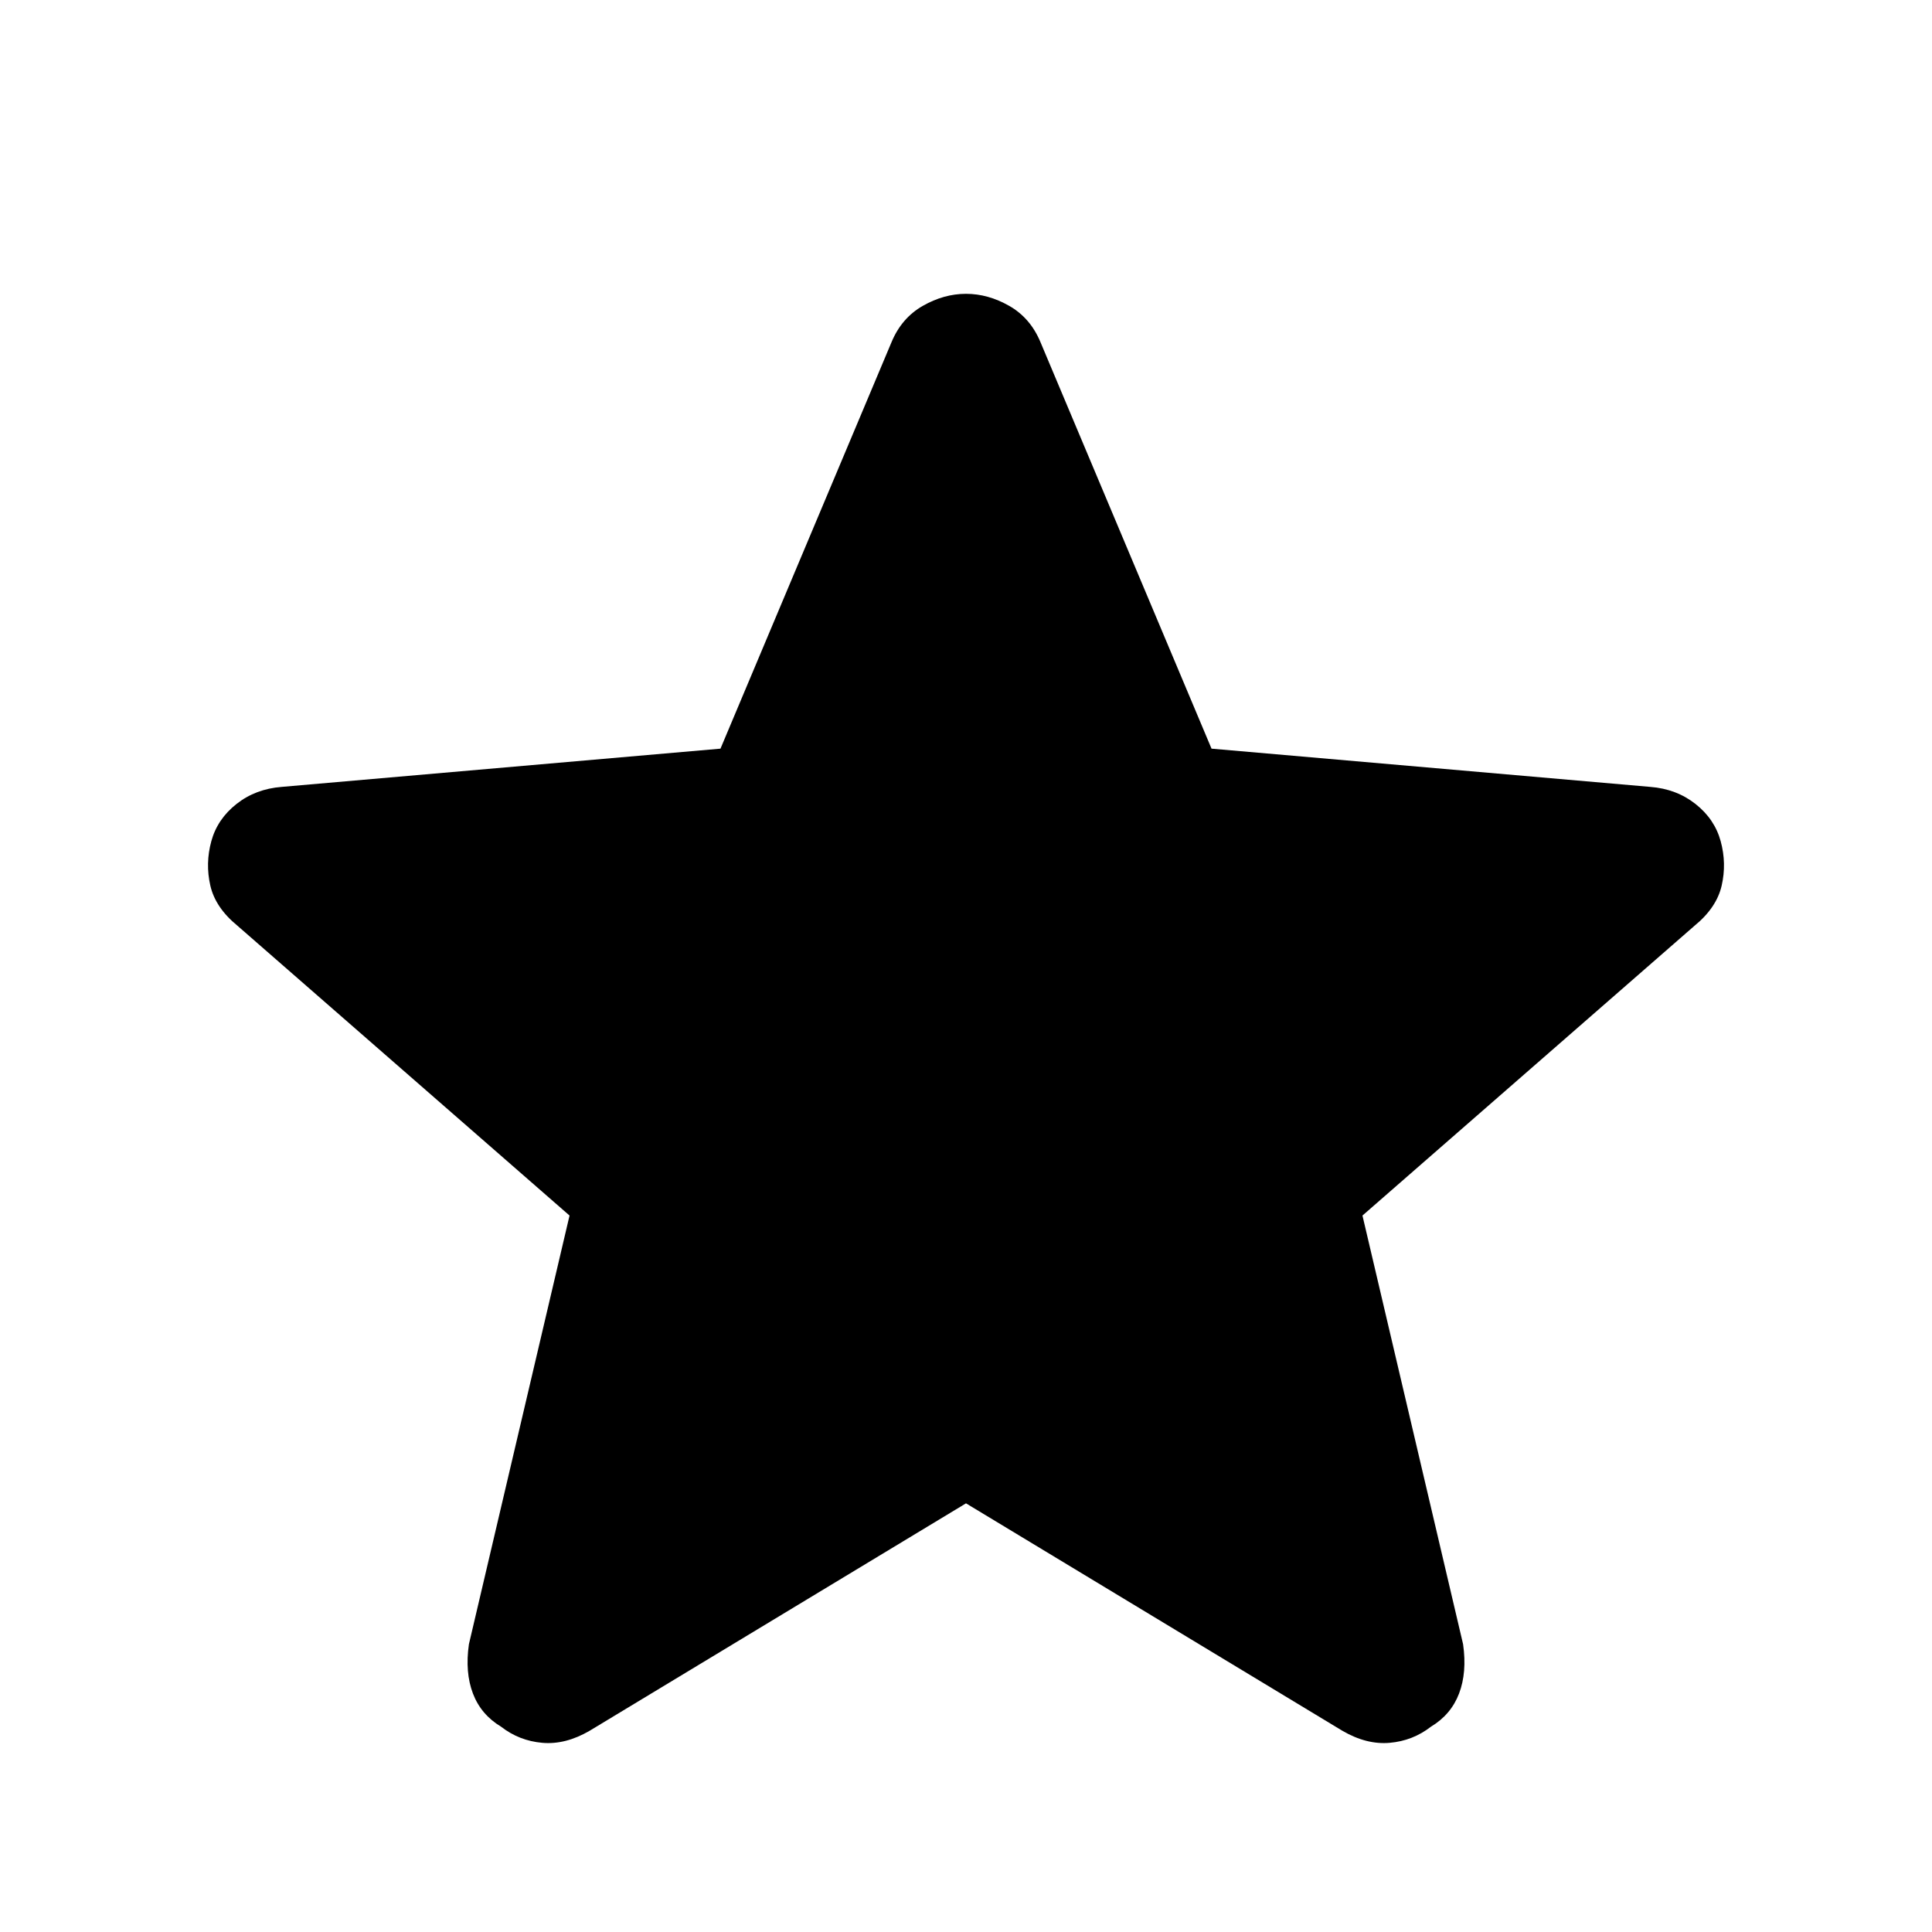
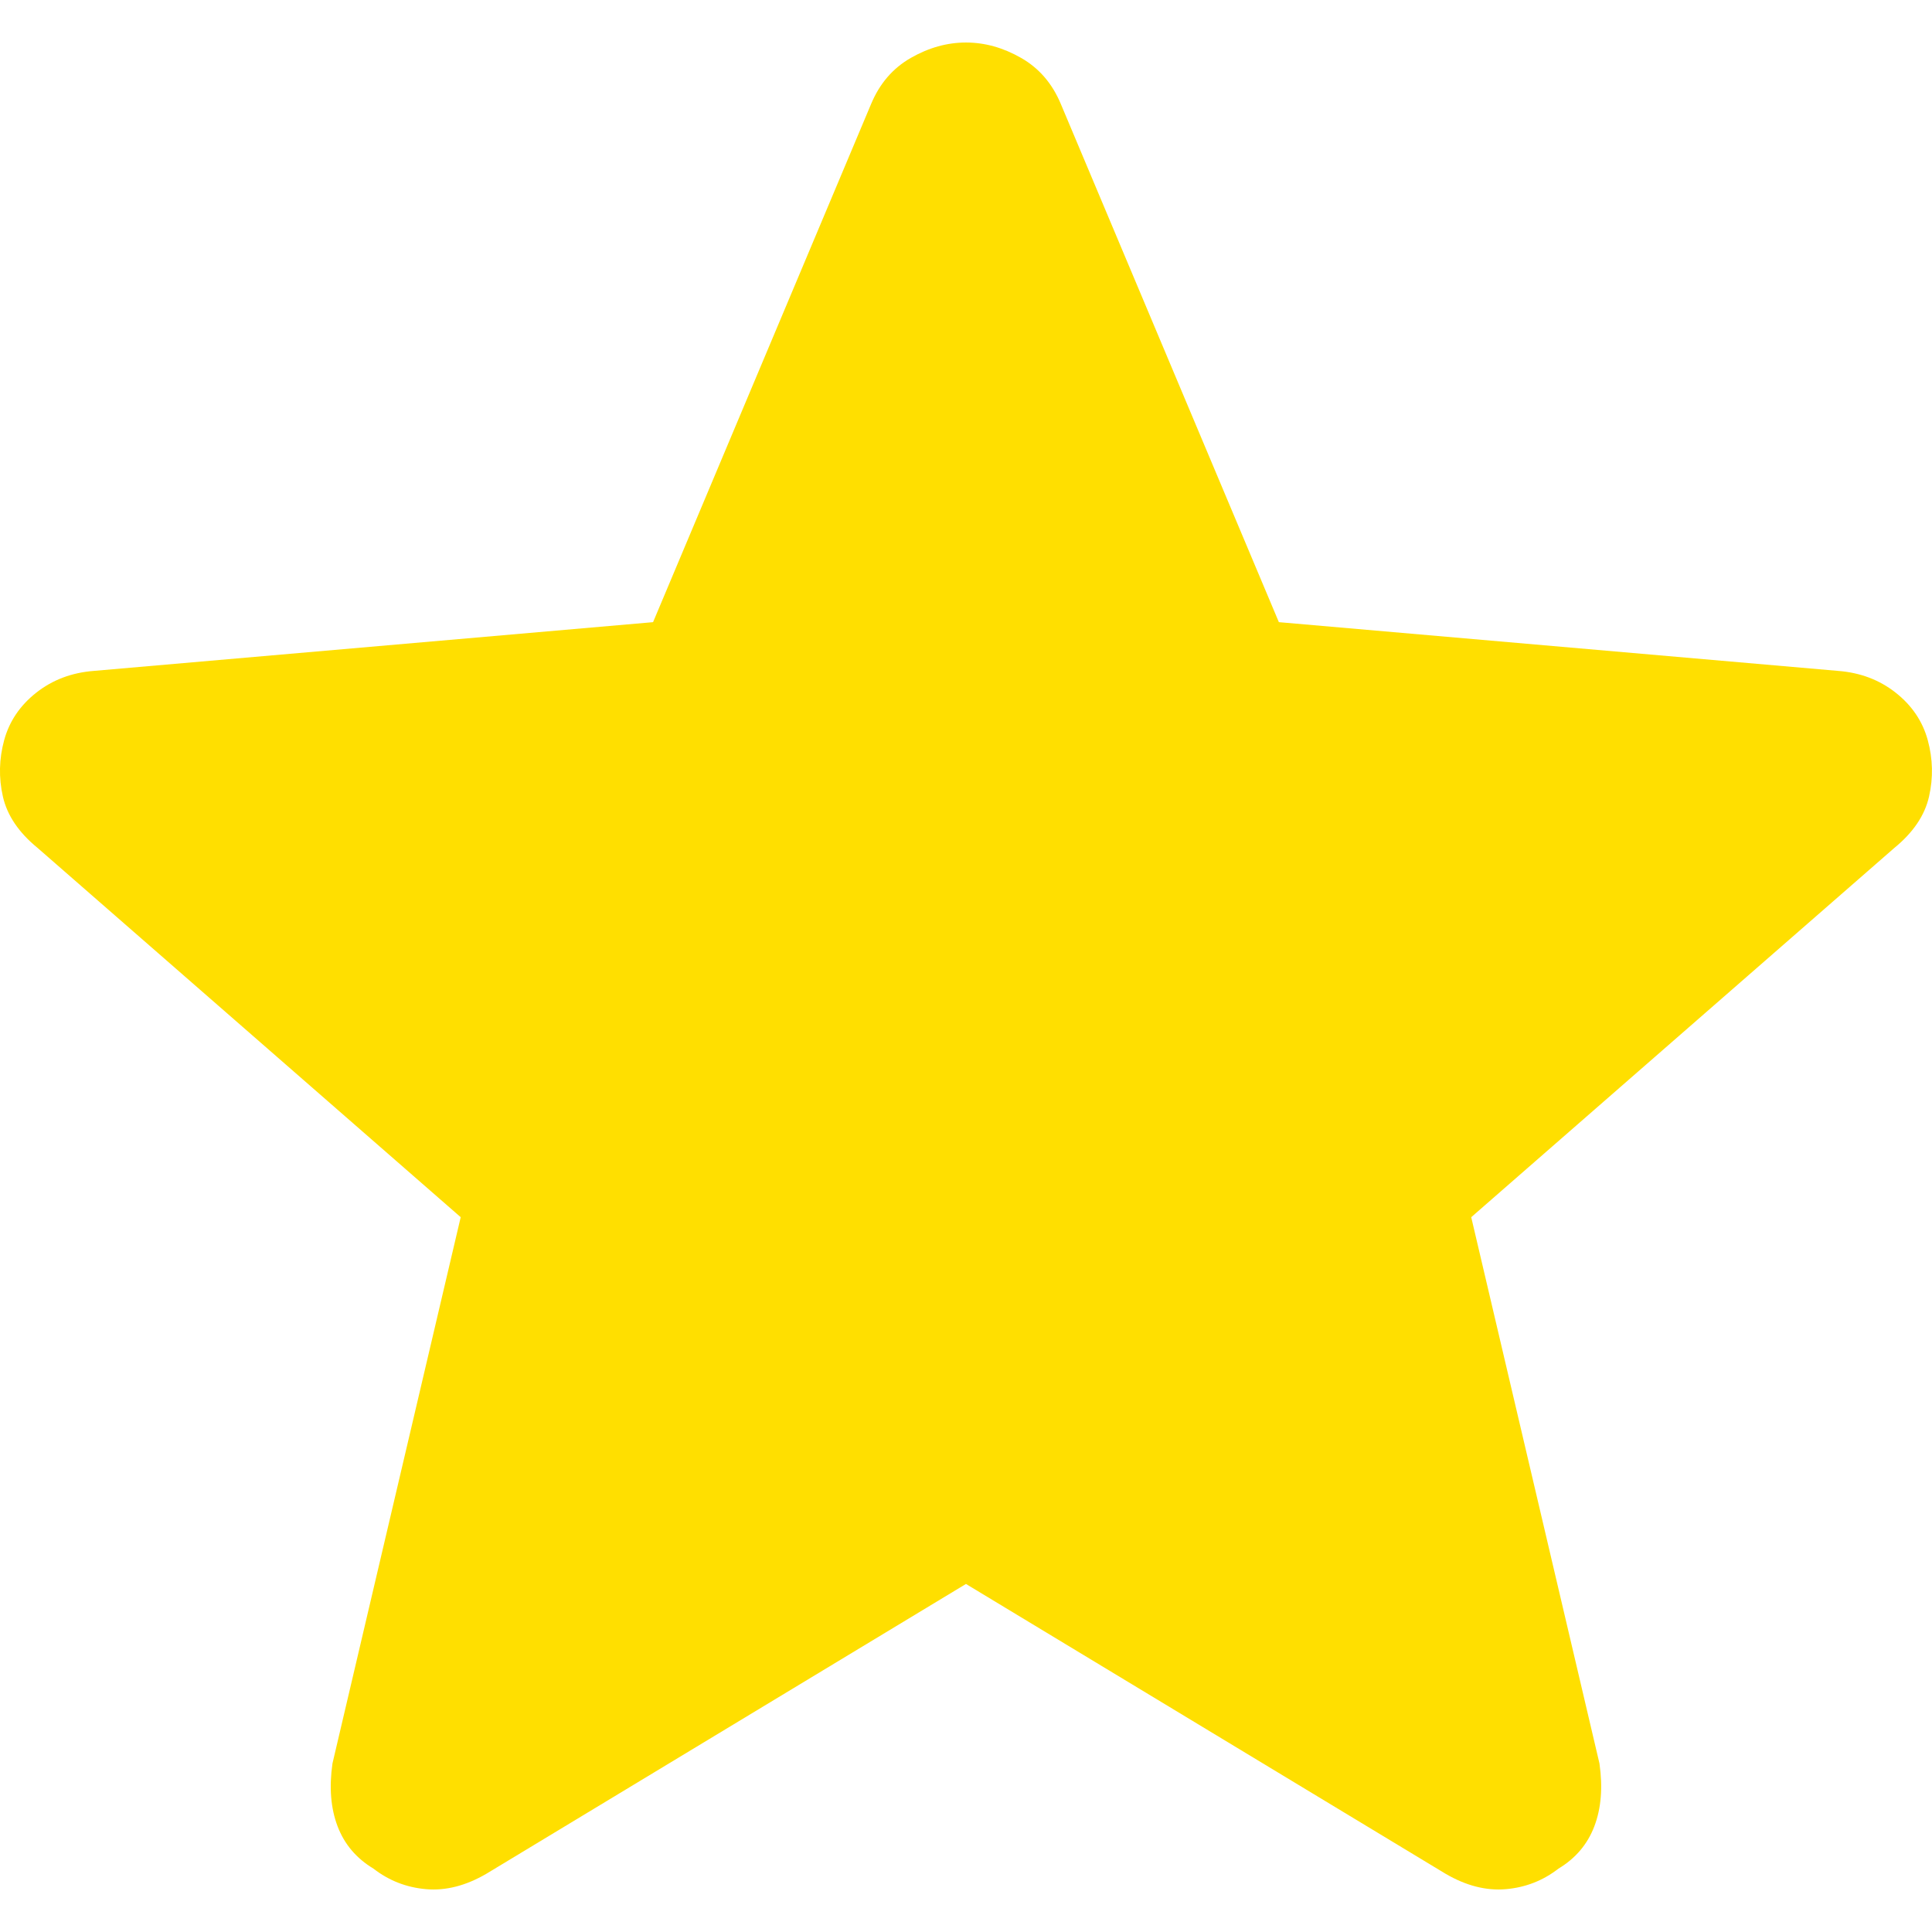
- <svg xmlns="http://www.w3.org/2000/svg" height="48" width="48">
-   <path d="M24 37.35 14.65 43q-.6.35-1.175.3-.575-.05-1.025-.4-.5-.3-.7-.825-.2-.525-.1-1.225l2.5-10.65L5.9 23q-.55-.45-.675-1t.025-1.1q.15-.55.625-.925T7 19.55l10.9-.95 4.25-10.1q.25-.6.775-.9.525-.3 1.075-.3.55 0 1.075.3.525.3.775.9l4.25 10.1 10.9.95q.65.05 1.125.425t.625.925q.15.55.025 1.1t-.675 1l-8.25 7.2 2.5 10.65q.1.7-.1 1.225-.2.525-.7.825-.45.35-1.025.4-.575.05-1.175-.3Z" />
+ <svg xmlns="http://www.w3.org/2000/svg" viewBox="303.02 41.02 37.664 36.006" width="48" height="48">
+   <path d="M24 37.35 14.65 43q-.6.35-1.175.3-.575-.05-1.025-.4-.5-.3-.7-.825-.2-.525-.1-1.225l2.5-10.65L5.9 23q-.55-.45-.675-1t.025-1.1q.15-.55.625-.925T7 19.55l10.9-.95 4.25-10.1q.25-.6.775-.9.525-.3 1.075-.3.55 0 1.075.3.525.3.775.9l4.25 10.1 10.9.95q.65.05 1.125.425t.625.925q.15.55.025 1.1t-.675 1l-8.25 7.2 2.5 10.65q.1.7-.1 1.225-.2.525-.7.825-.45.35-1.025.4-.575.05-1.175-.3Z" transform="matrix(1, 0, 0, 1, 297.8513, 33.71991)" style="fill: rgb(255, 223, 0);" />
</svg>
